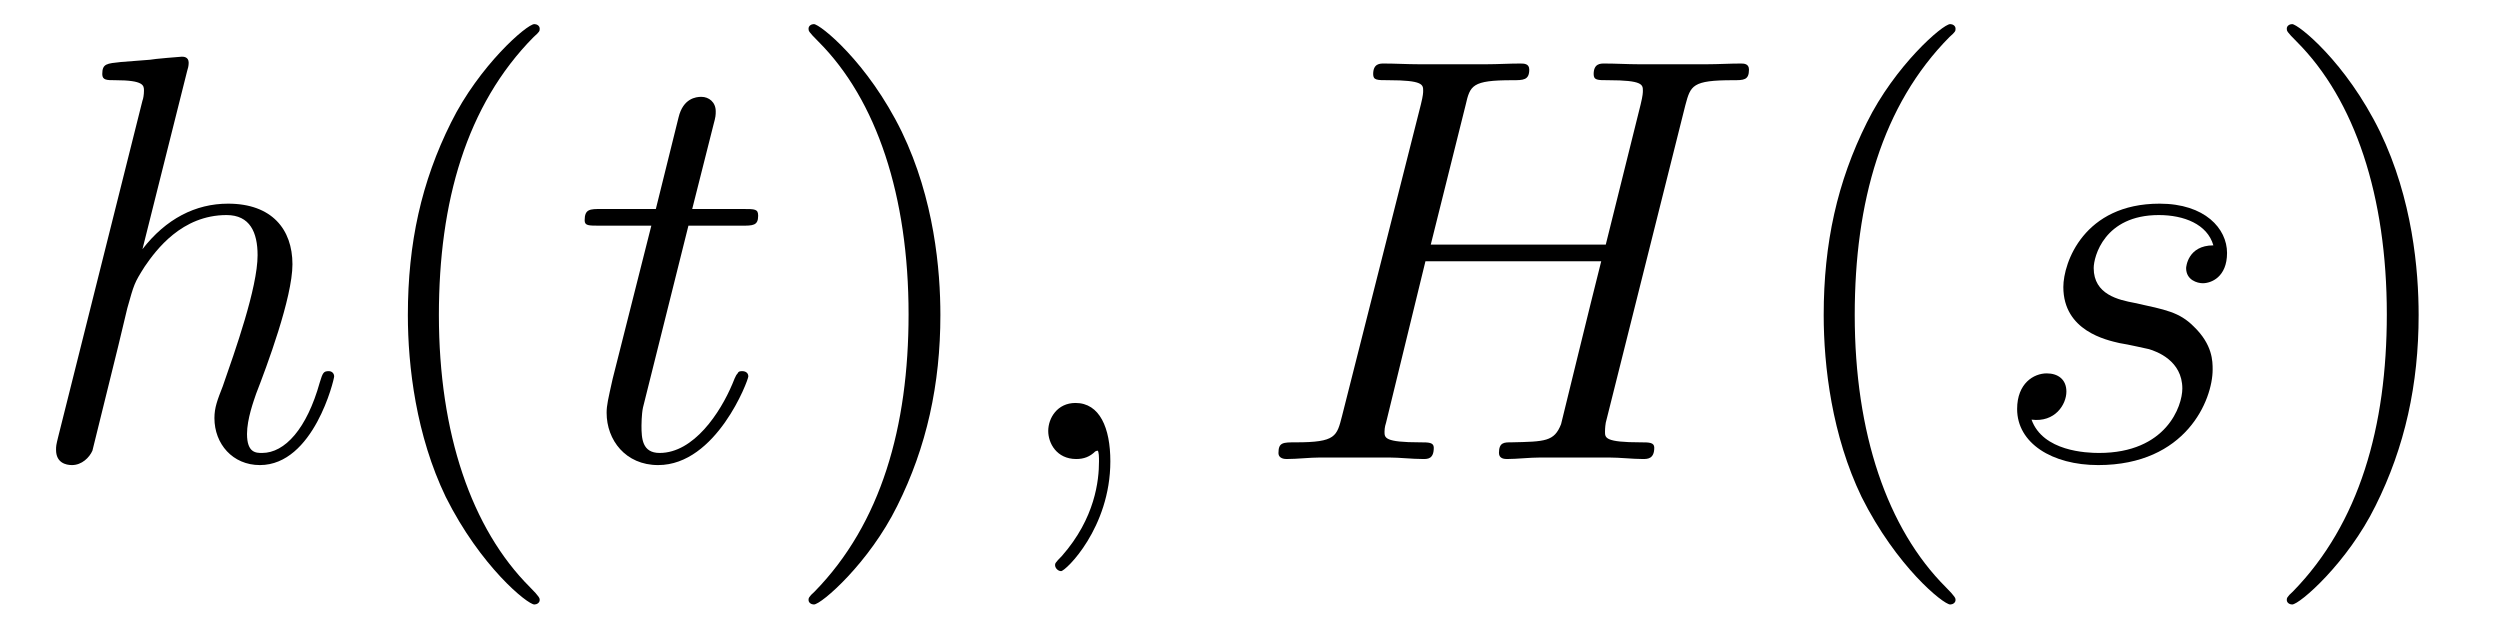
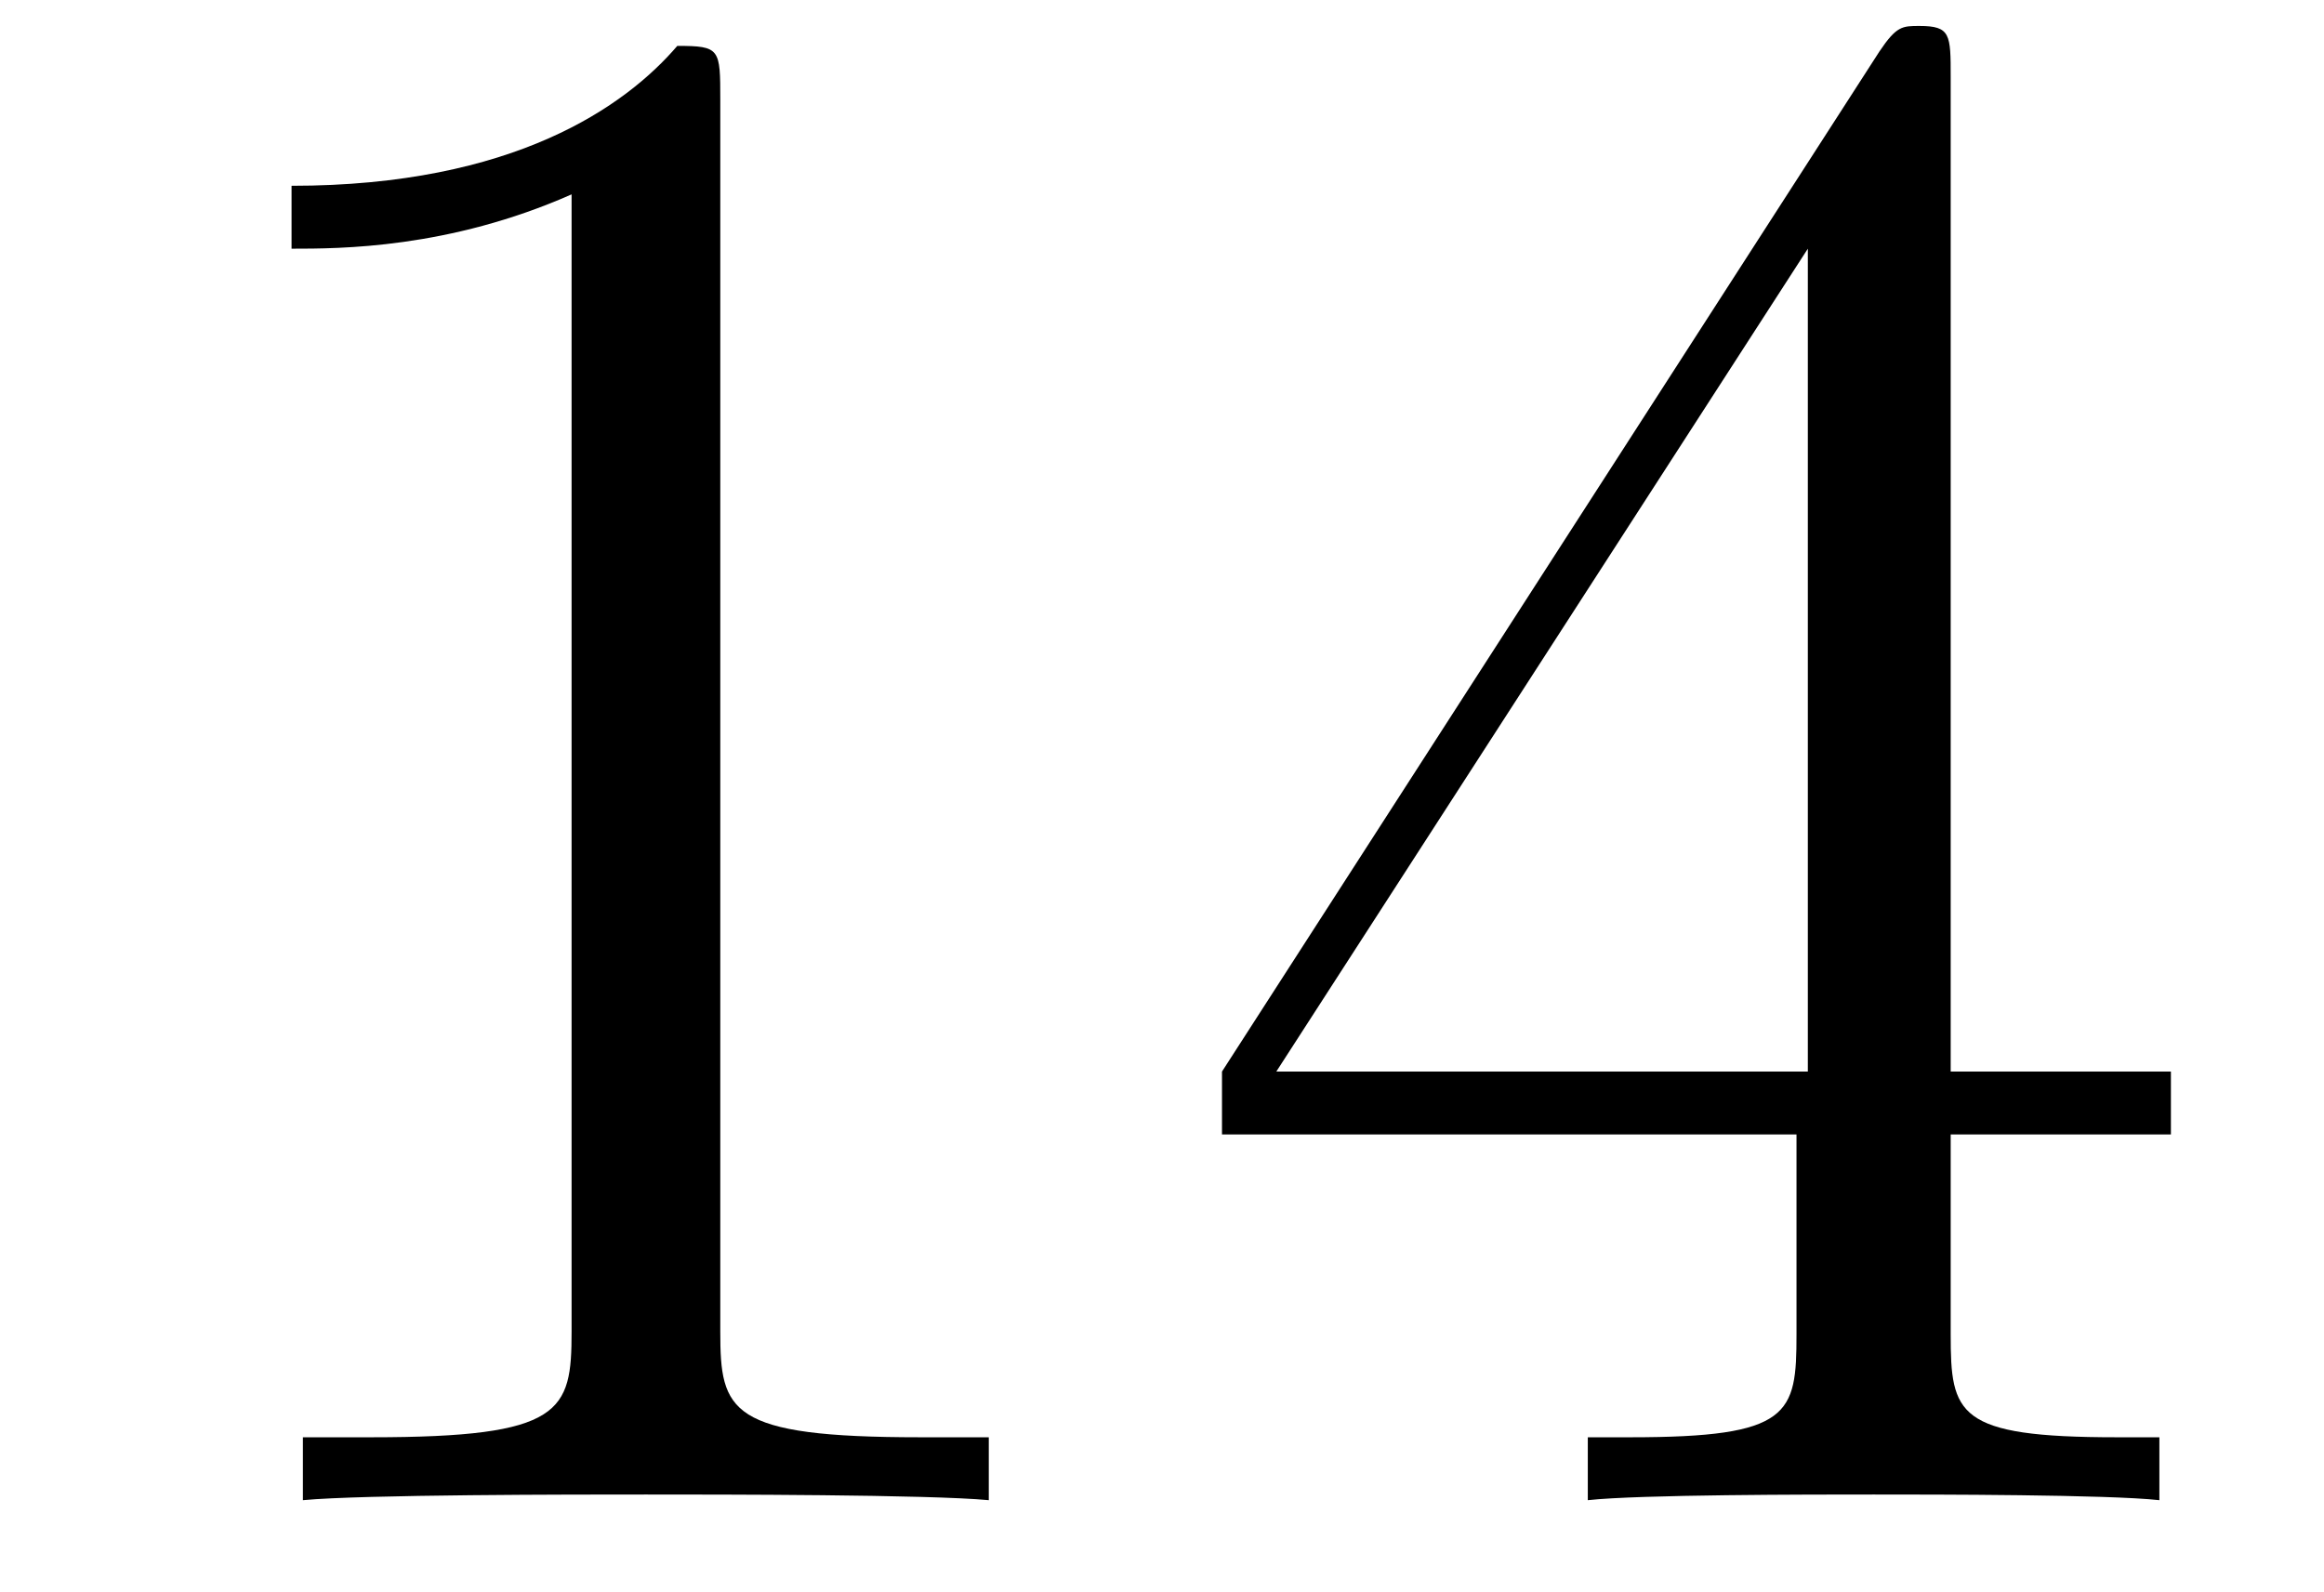
- <svg xmlns="http://www.w3.org/2000/svg" xmlns:xlink="http://www.w3.org/1999/xlink" viewBox="0 0 51.556 12.955" version="1.2">
+ <svg xmlns="http://www.w3.org/2000/svg" xmlns:xlink="http://www.w3.org/1999/xlink" viewBox="0 0 12.706 8.704" version="1.2">
  <defs>
    <g>
      <symbol overflow="visible" id="glyph0-0">
        <path style="stroke:none;" d="" />
      </symbol>
      <symbol overflow="visible" id="glyph0-1">
-         <path style="stroke:none;" d="M 3.359 -8 C 3.375 -8.047 3.391 -8.109 3.391 -8.172 C 3.391 -8.297 3.281 -8.297 3.25 -8.297 C 3.234 -8.297 2.656 -8.25 2.594 -8.234 C 2.391 -8.219 2.219 -8.203 2 -8.188 C 1.703 -8.156 1.609 -8.156 1.609 -7.938 C 1.609 -7.812 1.703 -7.812 1.875 -7.812 C 2.469 -7.812 2.469 -7.703 2.469 -7.594 C 2.469 -7.516 2.453 -7.422 2.438 -7.391 L 0.703 -0.469 C 0.656 -0.281 0.656 -0.266 0.656 -0.188 C 0.656 0.078 0.859 0.125 0.984 0.125 C 1.188 0.125 1.344 -0.031 1.406 -0.172 L 1.938 -2.328 C 2 -2.594 2.062 -2.844 2.125 -3.109 C 2.266 -3.609 2.266 -3.625 2.484 -3.969 C 2.719 -4.312 3.25 -5.031 4.172 -5.031 C 4.656 -5.031 4.812 -4.672 4.812 -4.203 C 4.812 -3.531 4.344 -2.219 4.094 -1.5 C 3.984 -1.219 3.922 -1.062 3.922 -0.844 C 3.922 -0.312 4.297 0.125 4.859 0.125 C 5.969 0.125 6.391 -1.641 6.391 -1.703 C 6.391 -1.766 6.344 -1.812 6.281 -1.812 C 6.172 -1.812 6.156 -1.781 6.094 -1.578 C 5.828 -0.625 5.375 -0.125 4.906 -0.125 C 4.781 -0.125 4.594 -0.125 4.594 -0.516 C 4.594 -0.828 4.734 -1.203 4.781 -1.344 C 5 -1.906 5.531 -3.328 5.531 -4.016 C 5.531 -4.734 5.109 -5.266 4.203 -5.266 C 3.531 -5.266 2.922 -4.953 2.438 -4.328 Z M 3.359 -8 " />
+         <path style="stroke:none;" d="M 3.438 -7.656 C 3.438 -7.938 3.438 -7.953 3.203 -7.953 C 2.922 -7.625 2.312 -7.188 1.094 -7.188 L 1.094 -6.844 C 1.359 -6.844 1.953 -6.844 2.625 -7.141 L 2.625 -0.922 C 2.625 -0.484 2.578 -0.344 1.531 -0.344 L 1.156 -0.344 L 1.156 0 C 1.484 -0.031 2.641 -0.031 3.031 -0.031 C 3.438 -0.031 4.578 -0.031 4.906 0 L 4.906 -0.344 L 4.531 -0.344 C 3.484 -0.344 3.438 -0.484 3.438 -0.922 Z M 3.438 -7.656 " />
      </symbol>
      <symbol overflow="visible" id="glyph0-2">
-         <path style="stroke:none;" d="M 2.406 -4.812 L 3.5 -4.812 C 3.734 -4.812 3.844 -4.812 3.844 -5.016 C 3.844 -5.156 3.781 -5.156 3.531 -5.156 L 2.484 -5.156 L 2.922 -6.891 C 2.969 -7.062 2.969 -7.094 2.969 -7.172 C 2.969 -7.359 2.828 -7.469 2.672 -7.469 C 2.562 -7.469 2.297 -7.438 2.203 -7.047 L 1.734 -5.156 L 0.609 -5.156 C 0.375 -5.156 0.266 -5.156 0.266 -4.922 C 0.266 -4.812 0.344 -4.812 0.578 -4.812 L 1.641 -4.812 L 0.844 -1.656 C 0.75 -1.234 0.719 -1.109 0.719 -0.953 C 0.719 -0.391 1.109 0.125 1.781 0.125 C 2.984 0.125 3.641 -1.625 3.641 -1.703 C 3.641 -1.781 3.578 -1.812 3.516 -1.812 C 3.484 -1.812 3.438 -1.812 3.422 -1.766 C 3.406 -1.75 3.391 -1.75 3.312 -1.547 C 3.062 -0.953 2.516 -0.125 1.812 -0.125 C 1.453 -0.125 1.438 -0.422 1.438 -0.688 C 1.438 -0.688 1.438 -0.922 1.469 -1.062 Z M 2.406 -4.812 " />
-       </symbol>
-       <symbol overflow="visible" id="glyph0-3">
-         <path style="stroke:none;" d="M 2.328 0.047 C 2.328 -0.641 2.109 -1.156 1.609 -1.156 C 1.234 -1.156 1.047 -0.844 1.047 -0.578 C 1.047 -0.328 1.219 0 1.625 0 C 1.781 0 1.906 -0.047 2.016 -0.156 C 2.047 -0.172 2.062 -0.172 2.062 -0.172 C 2.094 -0.172 2.094 -0.016 2.094 0.047 C 2.094 0.438 2.016 1.219 1.328 2 C 1.188 2.141 1.188 2.156 1.188 2.188 C 1.188 2.25 1.25 2.312 1.312 2.312 C 1.406 2.312 2.328 1.422 2.328 0.047 Z M 2.328 0.047 " />
-       </symbol>
-       <symbol overflow="visible" id="glyph0-4">
-         <path style="stroke:none;" d="M 8.938 -7.297 C 9.047 -7.703 9.078 -7.812 9.922 -7.812 C 10.141 -7.812 10.25 -7.812 10.25 -8.031 C 10.25 -8.156 10.141 -8.156 10.078 -8.156 C 9.859 -8.156 9.609 -8.141 9.391 -8.141 L 7.969 -8.141 C 7.75 -8.141 7.5 -8.156 7.266 -8.156 C 7.188 -8.156 7.047 -8.156 7.047 -7.938 C 7.047 -7.812 7.125 -7.812 7.344 -7.812 C 8.062 -7.812 8.062 -7.719 8.062 -7.594 C 8.062 -7.562 8.062 -7.5 8.016 -7.312 L 7.297 -4.422 L 3.688 -4.422 L 4.406 -7.297 C 4.5 -7.703 4.531 -7.812 5.375 -7.812 C 5.594 -7.812 5.719 -7.812 5.719 -8.031 C 5.719 -8.156 5.609 -8.156 5.531 -8.156 C 5.312 -8.156 5.062 -8.141 4.844 -8.141 L 3.438 -8.141 C 3.203 -8.141 2.953 -8.156 2.719 -8.156 C 2.641 -8.156 2.5 -8.156 2.5 -7.938 C 2.5 -7.812 2.578 -7.812 2.812 -7.812 C 3.531 -7.812 3.531 -7.719 3.531 -7.594 C 3.531 -7.562 3.531 -7.5 3.484 -7.312 L 1.859 -0.891 C 1.75 -0.469 1.734 -0.344 0.906 -0.344 C 0.641 -0.344 0.547 -0.344 0.547 -0.125 C 0.547 0 0.688 0 0.719 0 C 0.938 0 1.188 -0.031 1.406 -0.031 L 2.828 -0.031 C 3.047 -0.031 3.297 0 3.531 0 C 3.625 0 3.75 0 3.75 -0.234 C 3.75 -0.344 3.641 -0.344 3.469 -0.344 C 2.734 -0.344 2.734 -0.438 2.734 -0.562 C 2.734 -0.578 2.734 -0.656 2.766 -0.75 L 3.578 -4.078 L 7.203 -4.078 C 7 -3.281 6.391 -0.781 6.375 -0.719 C 6.234 -0.359 6.047 -0.359 5.344 -0.344 C 5.203 -0.344 5.094 -0.344 5.094 -0.125 C 5.094 0 5.219 0 5.266 0 C 5.469 0 5.719 -0.031 5.953 -0.031 L 7.359 -0.031 C 7.594 -0.031 7.844 0 8.062 0 C 8.156 0 8.297 0 8.297 -0.234 C 8.297 -0.344 8.188 -0.344 8.016 -0.344 C 7.281 -0.344 7.281 -0.438 7.281 -0.562 C 7.281 -0.578 7.281 -0.656 7.297 -0.75 Z M 8.938 -7.297 " />
-       </symbol>
-       <symbol overflow="visible" id="glyph0-5">
-         <path style="stroke:none;" d="M 2.719 -2.391 C 2.922 -2.359 3.25 -2.281 3.328 -2.266 C 3.484 -2.219 4.016 -2.031 4.016 -1.453 C 4.016 -1.094 3.688 -0.125 2.297 -0.125 C 2.047 -0.125 1.141 -0.156 0.906 -0.812 C 1.391 -0.75 1.625 -1.125 1.625 -1.391 C 1.625 -1.641 1.453 -1.766 1.219 -1.766 C 0.953 -1.766 0.609 -1.562 0.609 -1.031 C 0.609 -0.328 1.328 0.125 2.281 0.125 C 4.094 0.125 4.641 -1.219 4.641 -1.844 C 4.641 -2.016 4.641 -2.359 4.25 -2.734 C 3.953 -3.031 3.672 -3.078 3.031 -3.219 C 2.703 -3.281 2.188 -3.391 2.188 -3.938 C 2.188 -4.172 2.406 -5.031 3.531 -5.031 C 4.047 -5.031 4.531 -4.844 4.656 -4.406 C 4.125 -4.406 4.094 -3.953 4.094 -3.938 C 4.094 -3.688 4.328 -3.625 4.438 -3.625 C 4.609 -3.625 4.938 -3.75 4.938 -4.25 C 4.938 -4.75 4.484 -5.266 3.547 -5.266 C 1.984 -5.266 1.562 -4.047 1.562 -3.547 C 1.562 -2.641 2.453 -2.453 2.719 -2.391 Z M 2.719 -2.391 " />
-       </symbol>
-       <symbol overflow="visible" id="glyph1-0">
-         <path style="stroke:none;" d="" />
-       </symbol>
-       <symbol overflow="visible" id="glyph1-1">
-         <path style="stroke:none;" d="M 3.891 2.906 C 3.891 2.875 3.891 2.844 3.688 2.641 C 2.484 1.438 1.812 -0.531 1.812 -2.969 C 1.812 -5.297 2.375 -7.297 3.766 -8.703 C 3.891 -8.812 3.891 -8.828 3.891 -8.875 C 3.891 -8.938 3.828 -8.969 3.781 -8.969 C 3.625 -8.969 2.641 -8.109 2.062 -6.938 C 1.453 -5.719 1.172 -4.453 1.172 -2.969 C 1.172 -1.906 1.344 -0.484 1.953 0.781 C 2.672 2.219 3.641 3 3.781 3 C 3.828 3 3.891 2.969 3.891 2.906 Z M 3.891 2.906 " />
-       </symbol>
-       <symbol overflow="visible" id="glyph1-2">
-         <path style="stroke:none;" d="M 3.375 -2.969 C 3.375 -3.891 3.25 -5.359 2.578 -6.75 C 1.875 -8.188 0.891 -8.969 0.766 -8.969 C 0.719 -8.969 0.656 -8.938 0.656 -8.875 C 0.656 -8.828 0.656 -8.812 0.859 -8.609 C 2.062 -7.406 2.719 -5.422 2.719 -2.984 C 2.719 -0.672 2.156 1.328 0.781 2.734 C 0.656 2.844 0.656 2.875 0.656 2.906 C 0.656 2.969 0.719 3 0.766 3 C 0.922 3 1.906 2.141 2.484 0.969 C 3.094 -0.25 3.375 -1.547 3.375 -2.969 Z M 3.375 -2.969 " />
+         <path style="stroke:none;" d="M 4.312 -7.781 C 4.312 -8.016 4.312 -8.062 4.141 -8.062 C 4.047 -8.062 4.016 -8.062 3.922 -7.922 L 0.328 -2.344 L 0.328 -2 L 3.469 -2 L 3.469 -0.906 C 3.469 -0.469 3.438 -0.344 2.562 -0.344 L 2.328 -0.344 L 2.328 0 C 2.609 -0.031 3.547 -0.031 3.891 -0.031 C 4.219 -0.031 5.172 -0.031 5.453 0 L 5.453 -0.344 L 5.219 -0.344 C 4.344 -0.344 4.312 -0.469 4.312 -0.906 L 4.312 -2 L 5.516 -2 L 5.516 -2.344 L 4.312 -2.344 Z M 3.531 -6.844 L 3.531 -2.344 L 0.625 -2.344 Z M 3.531 -6.844 " />
      </symbol>
    </g>
    <clipPath id="clip1">
-       <path d="M 8 0 L 12 0 L 12 12.953 L 8 12.953 Z M 8 0 " />
-     </clipPath>
-     <clipPath id="clip2">
-       <path d="M 16 0 L 20 0 L 20 12.953 L 16 12.953 Z M 16 0 " />
-     </clipPath>
-     <clipPath id="clip3">
-       <path d="M 37 0 L 41 0 L 41 12.953 L 37 12.953 Z M 37 0 " />
-     </clipPath>
-     <clipPath id="clip4">
-       <path d="M 47 0 L 50 0 L 50 12.953 L 47 12.953 Z M 47 0 " />
+       <path d="M 1 0 L 12 0 L 12 8.703 L 1 8.703 Z M 1 0 " />
    </clipPath>
  </defs>
  <g id="surface1">
-     <g style="fill:rgb(0%,0%,0%);fill-opacity:1;">
-       <use xlink:href="#glyph0-1" x="0.5" y="9.466" />
-     </g>
    <g clip-path="url(#clip1)" clip-rule="nonzero">
      <g style="fill:rgb(0%,0%,0%);fill-opacity:1;">
-         <use xlink:href="#glyph1-1" x="7.239" y="9.466" />
-       </g>
-     </g>
-     <g style="fill:rgb(0%,0%,0%);fill-opacity:1;">
-       <use xlink:href="#glyph0-2" x="11.791" y="9.466" />
-     </g>
-     <g clip-path="url(#clip2)" clip-rule="nonzero">
-       <g style="fill:rgb(0%,0%,0%);fill-opacity:1;">
-         <use xlink:href="#glyph1-2" x="16.018" y="9.466" />
-       </g>
-     </g>
-     <g style="fill:rgb(0%,0%,0%);fill-opacity:1;">
-       <use xlink:href="#glyph0-3" x="20.57" y="9.466" />
-     </g>
-     <g style="fill:rgb(0%,0%,0%);fill-opacity:1;">
-       <use xlink:href="#glyph0-4" x="25.818" y="9.466" />
-     </g>
-     <g clip-path="url(#clip3)" clip-rule="nonzero">
-       <g style="fill:rgb(0%,0%,0%);fill-opacity:1;">
-         <use xlink:href="#glyph1-1" x="36.437" y="9.466" />
-       </g>
-     </g>
-     <g style="fill:rgb(0%,0%,0%);fill-opacity:1;">
-       <use xlink:href="#glyph0-5" x="40.989" y="9.466" />
-     </g>
-     <g clip-path="url(#clip4)" clip-rule="nonzero">
-       <g style="fill:rgb(0%,0%,0%);fill-opacity:1;">
-         <use xlink:href="#glyph1-2" x="46.503" y="9.466" />
+         <use xlink:href="#glyph0-1" x="0.5" y="8.204" />
+         <use xlink:href="#glyph0-2" x="6.353" y="8.204" />
      </g>
    </g>
  </g>
</svg>
